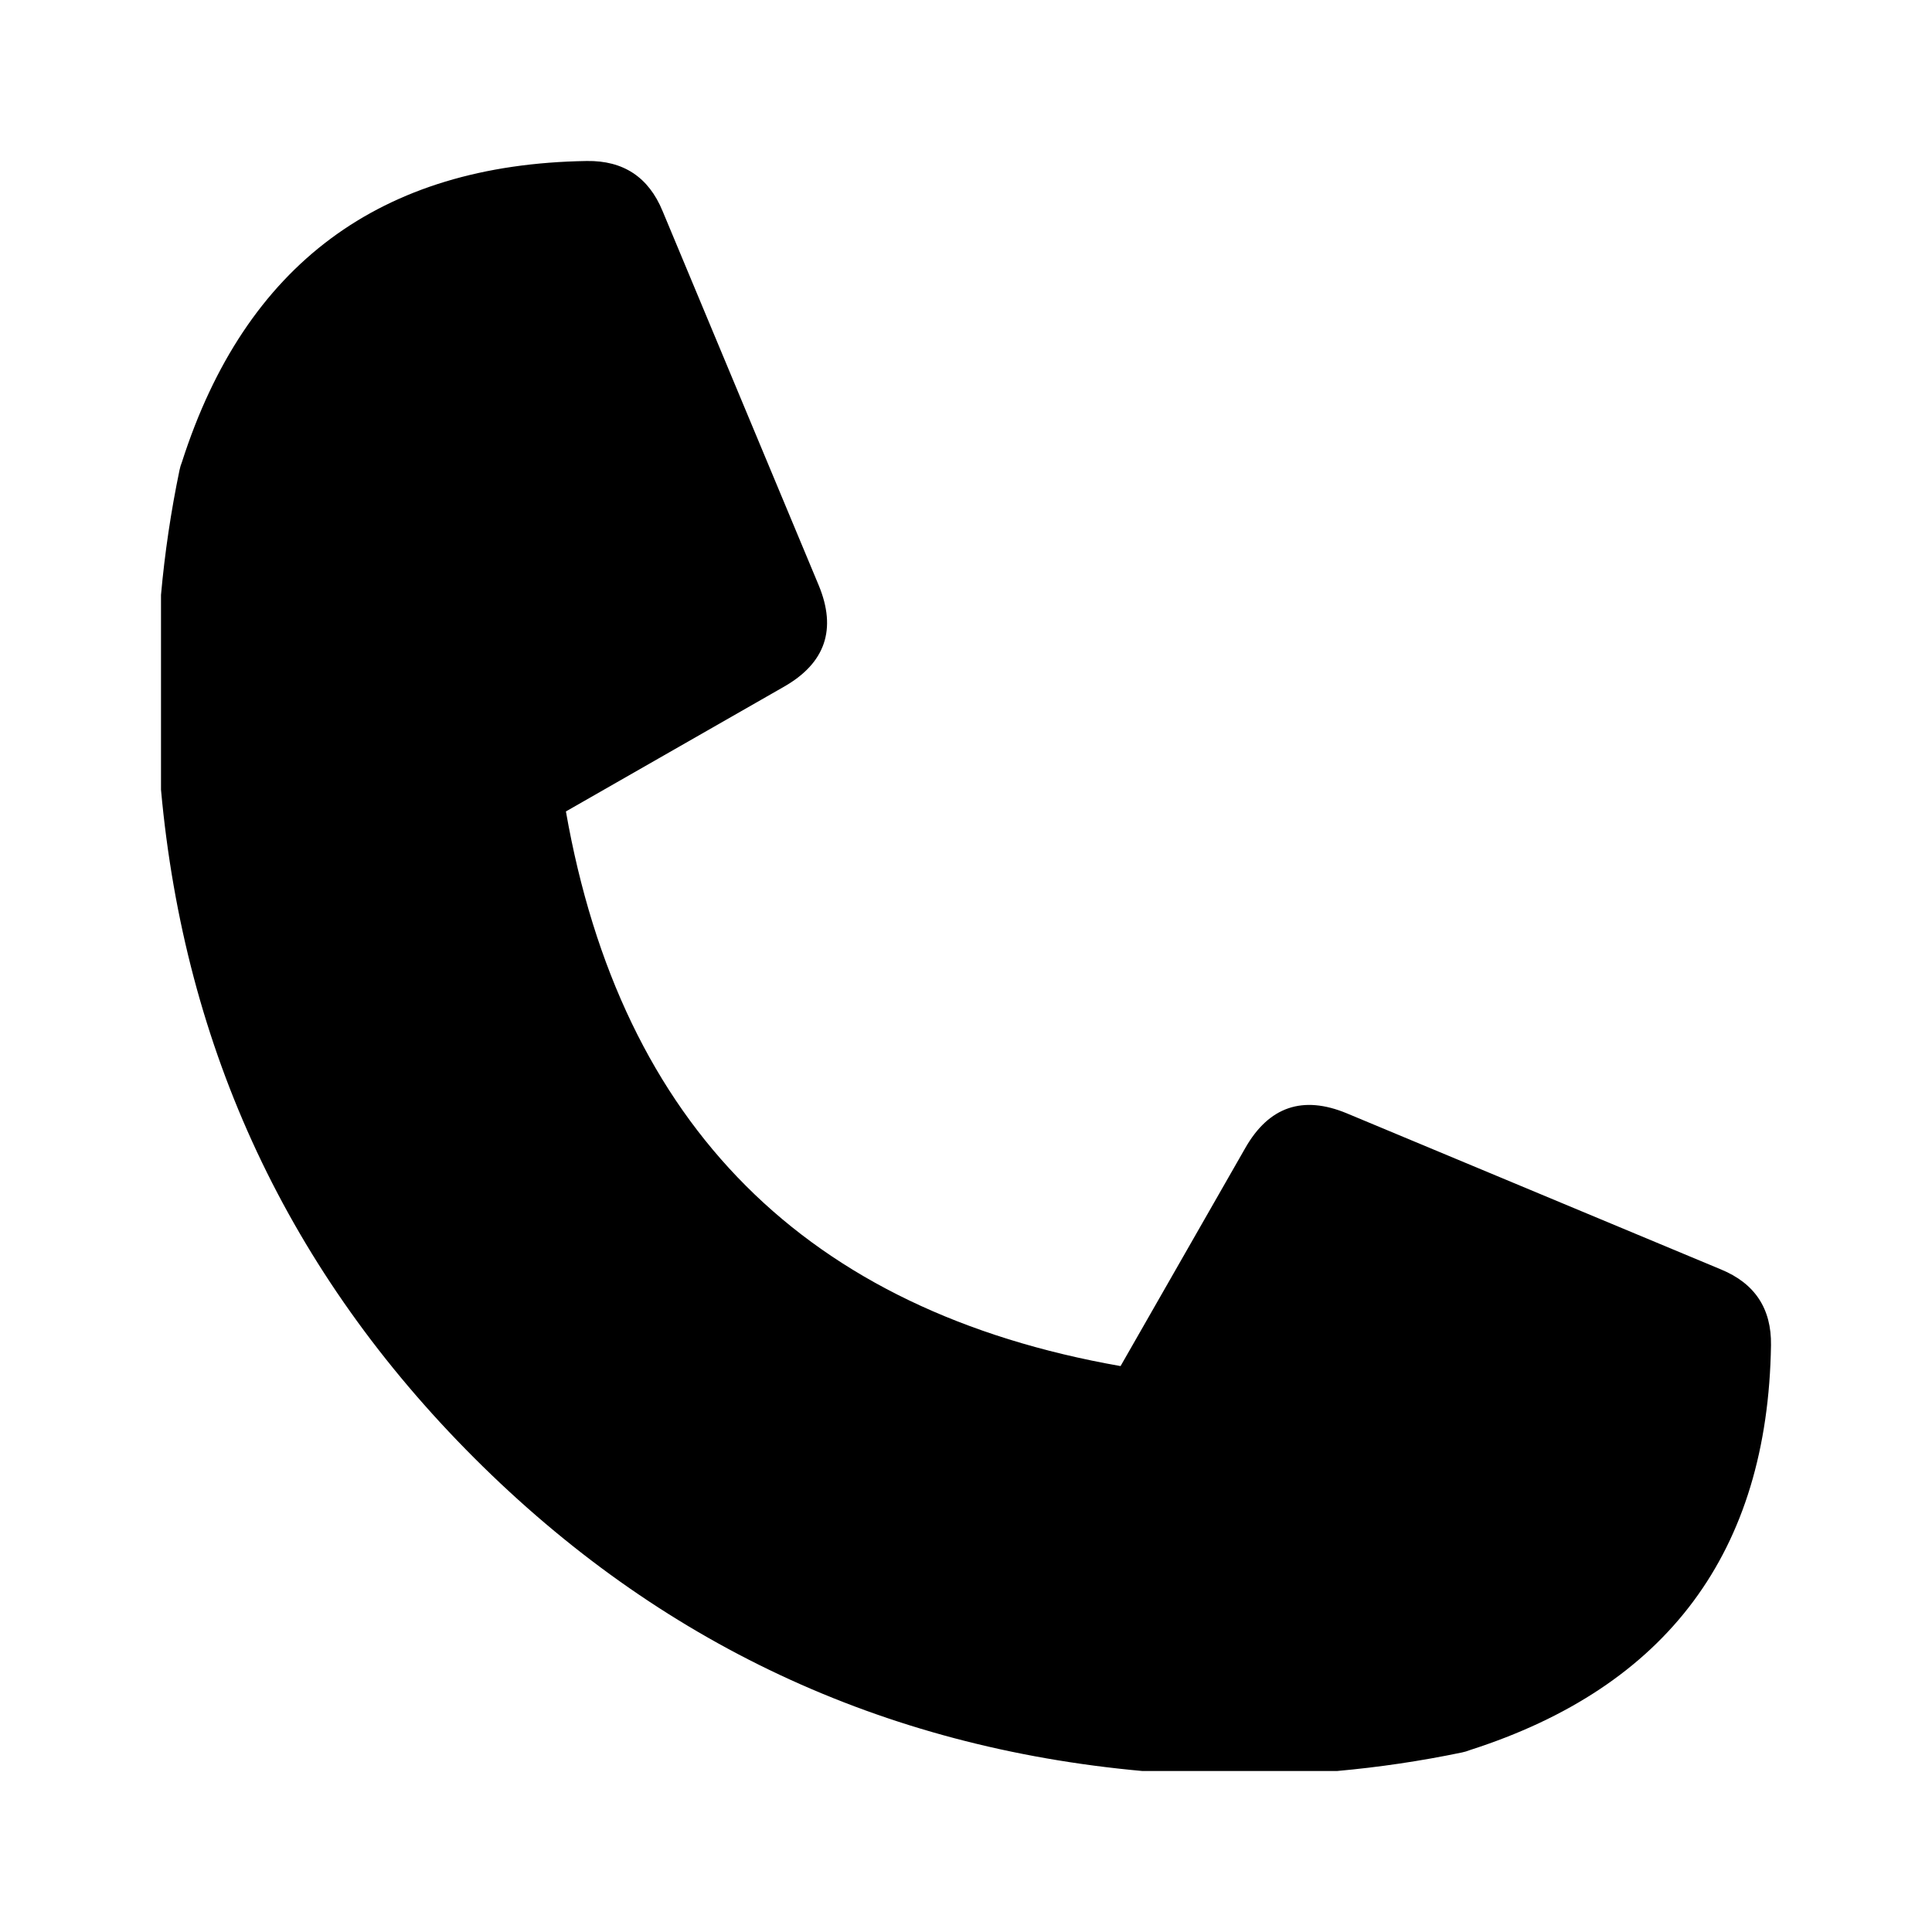
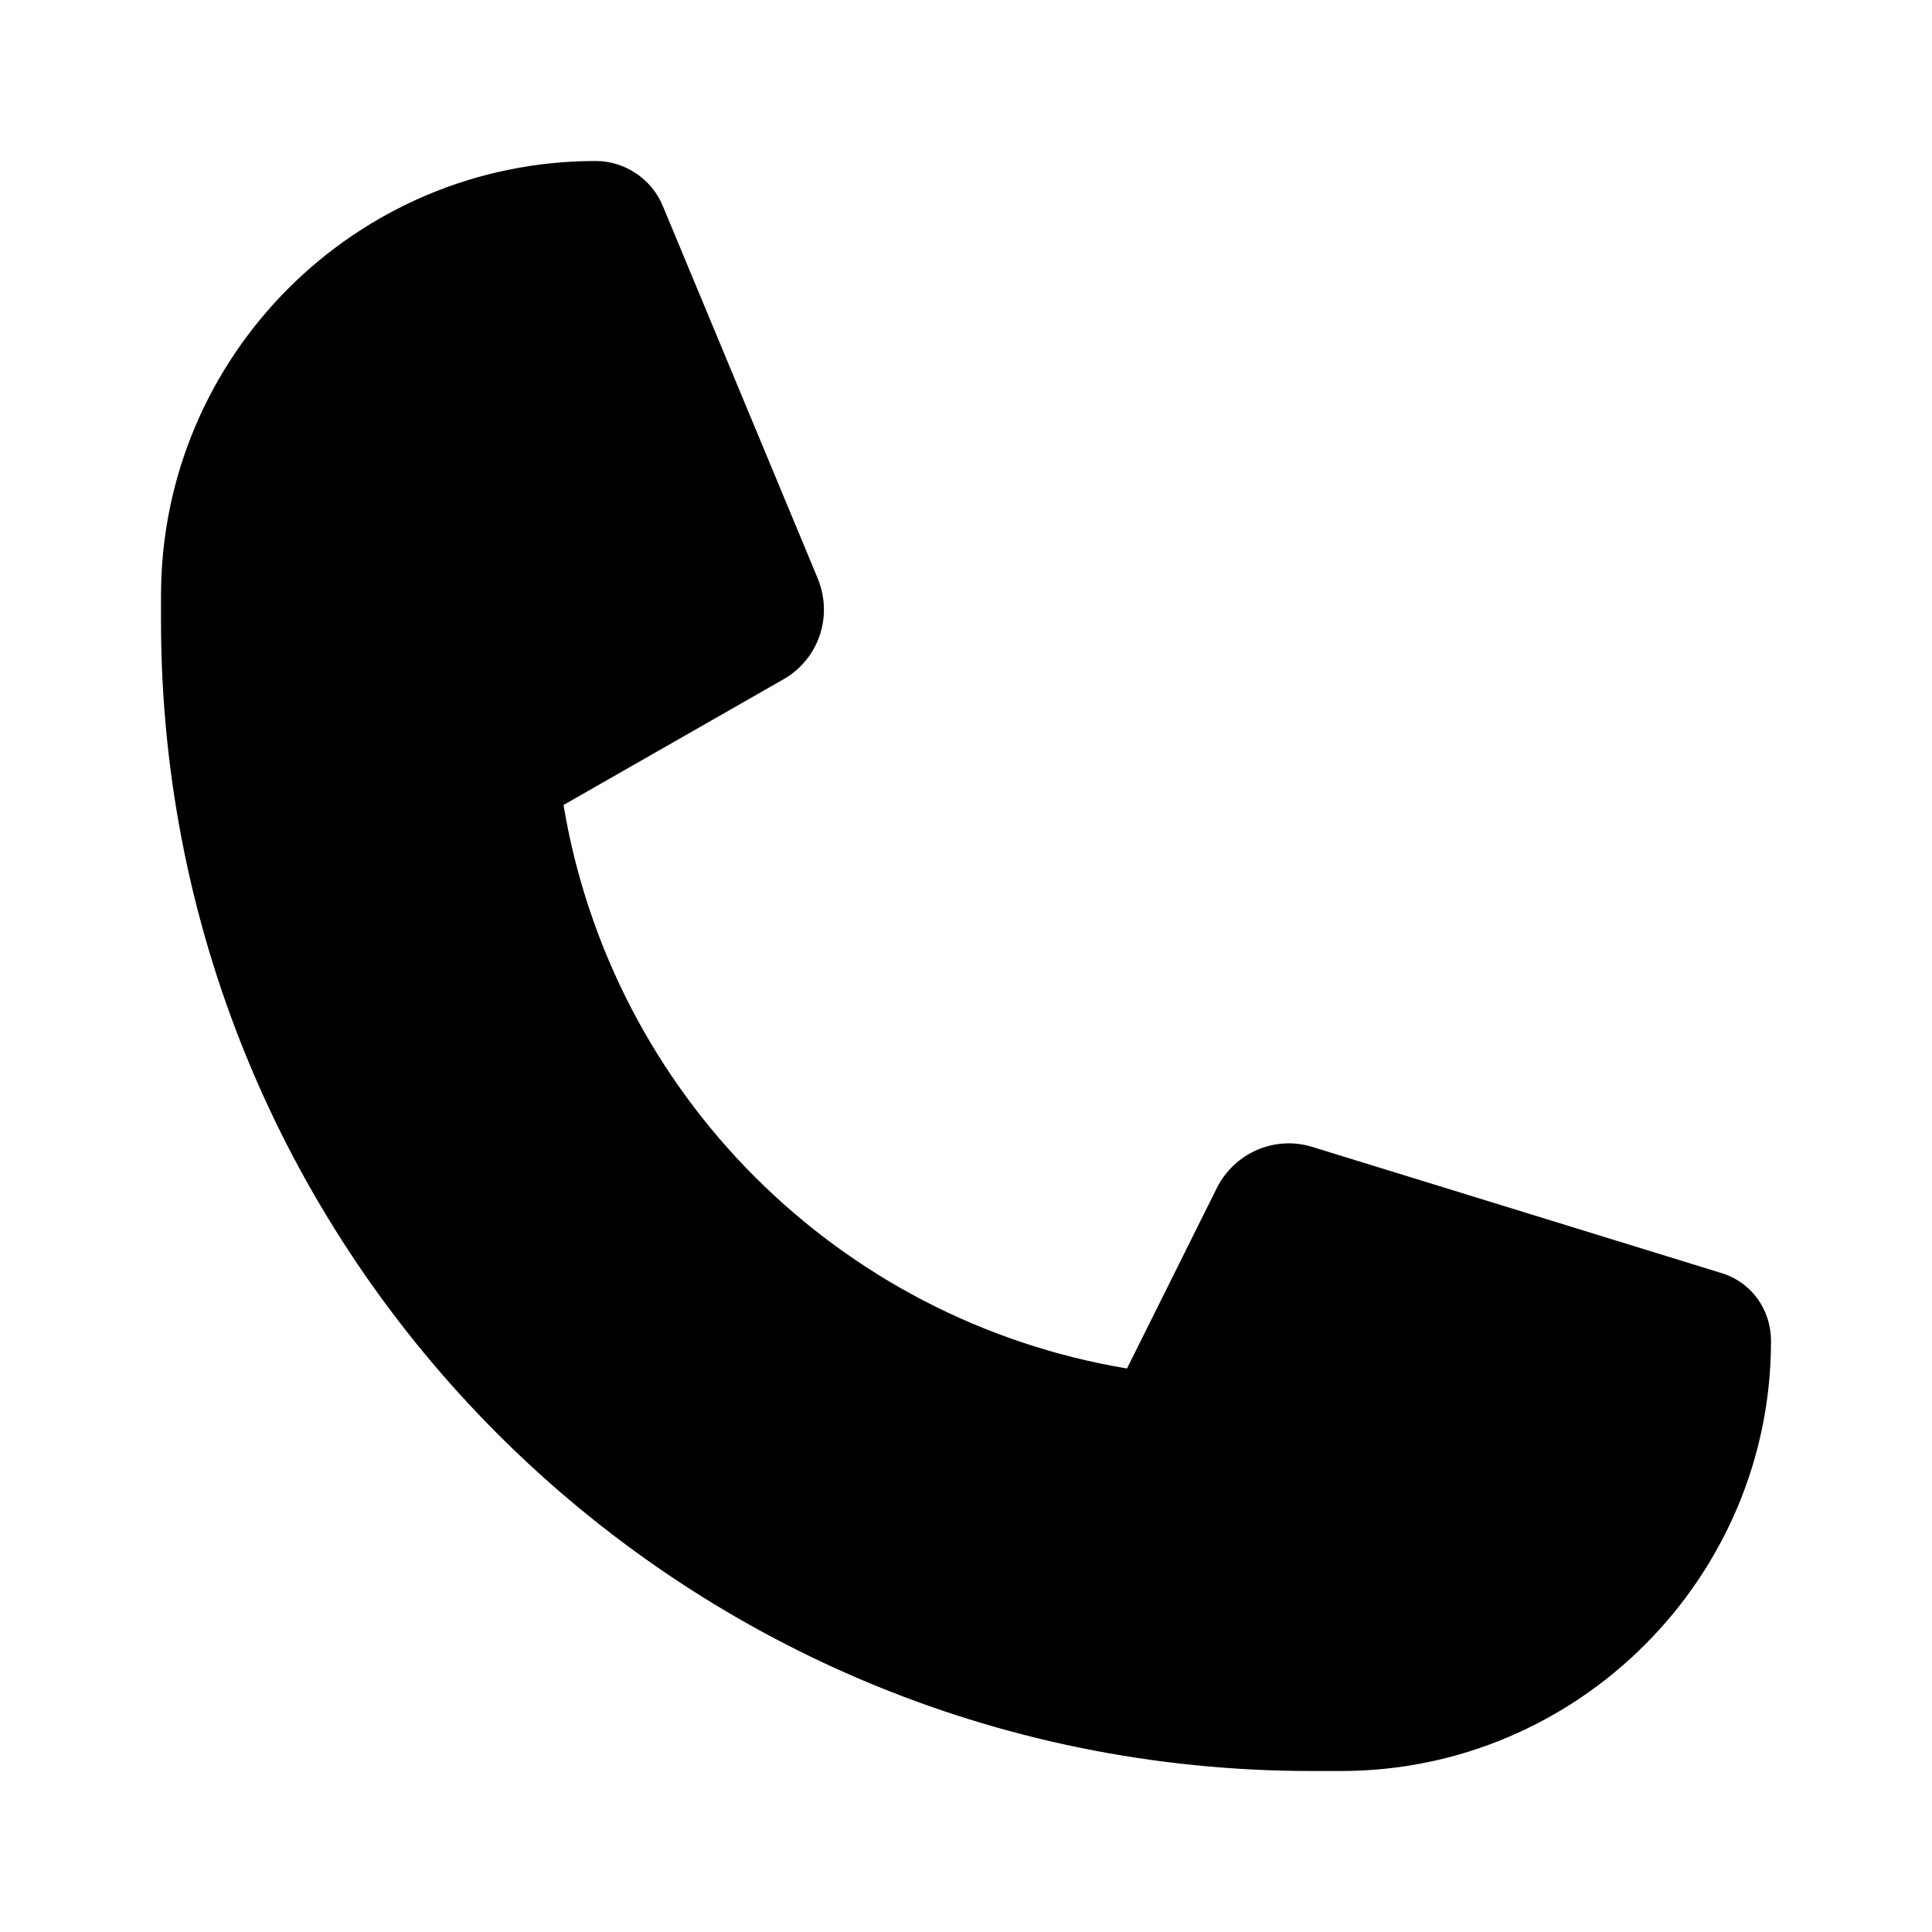
<svg xmlns="http://www.w3.org/2000/svg" viewBox="0 0 24 24" fill="currentColor">
-   <path fill-rule="evenodd" d="M16.73 13.83L21.38 15.77Q22.01 16.03 22 16.71Q21.94 20.56 18.26 21.74Q18.21 21.76 18.16 21.77Q17.39 21.93 16.61 22Q16.57 22 16.52 22L14.28 22Q14.23 22 14.19 22Q9.34 21.56 5.89 18.11Q2.44 14.66 2 9.81Q2 9.77 2 9.72L2 7.48Q2 7.43 2 7.39Q2.07 6.61 2.23 5.84Q2.24 5.79 2.26 5.74Q3.44 2.06 7.29 2Q7.97 1.99 8.23 2.62L10.17 7.27Q10.51 8.09 9.74 8.53L7.03 10.08Q8.06 15.94 13.92 16.97L15.47 14.26Q15.91 13.49 16.73 13.83Z" />
+   <path fill-rule="evenodd" d="M7.4 2C7.76 2 8.09 2.22 8.23 2.55L10.16 7.19C10.35 7.66 10.17 8.19 9.73 8.44L7 10C7.6 13.59 10.41 16.4 14 17L15.12 14.75C15.34 14.32 15.84 14.1 16.31 14.25L21.37 15.81C21.75 15.92 22 16.26 22 16.66C22 19.6 19.6 22 16.66 22L16.29 22C8.4 22 2 15.61 2 7.71L2 7.4C2 4.42 4.42 2 7.4 2Z" />
</svg>
